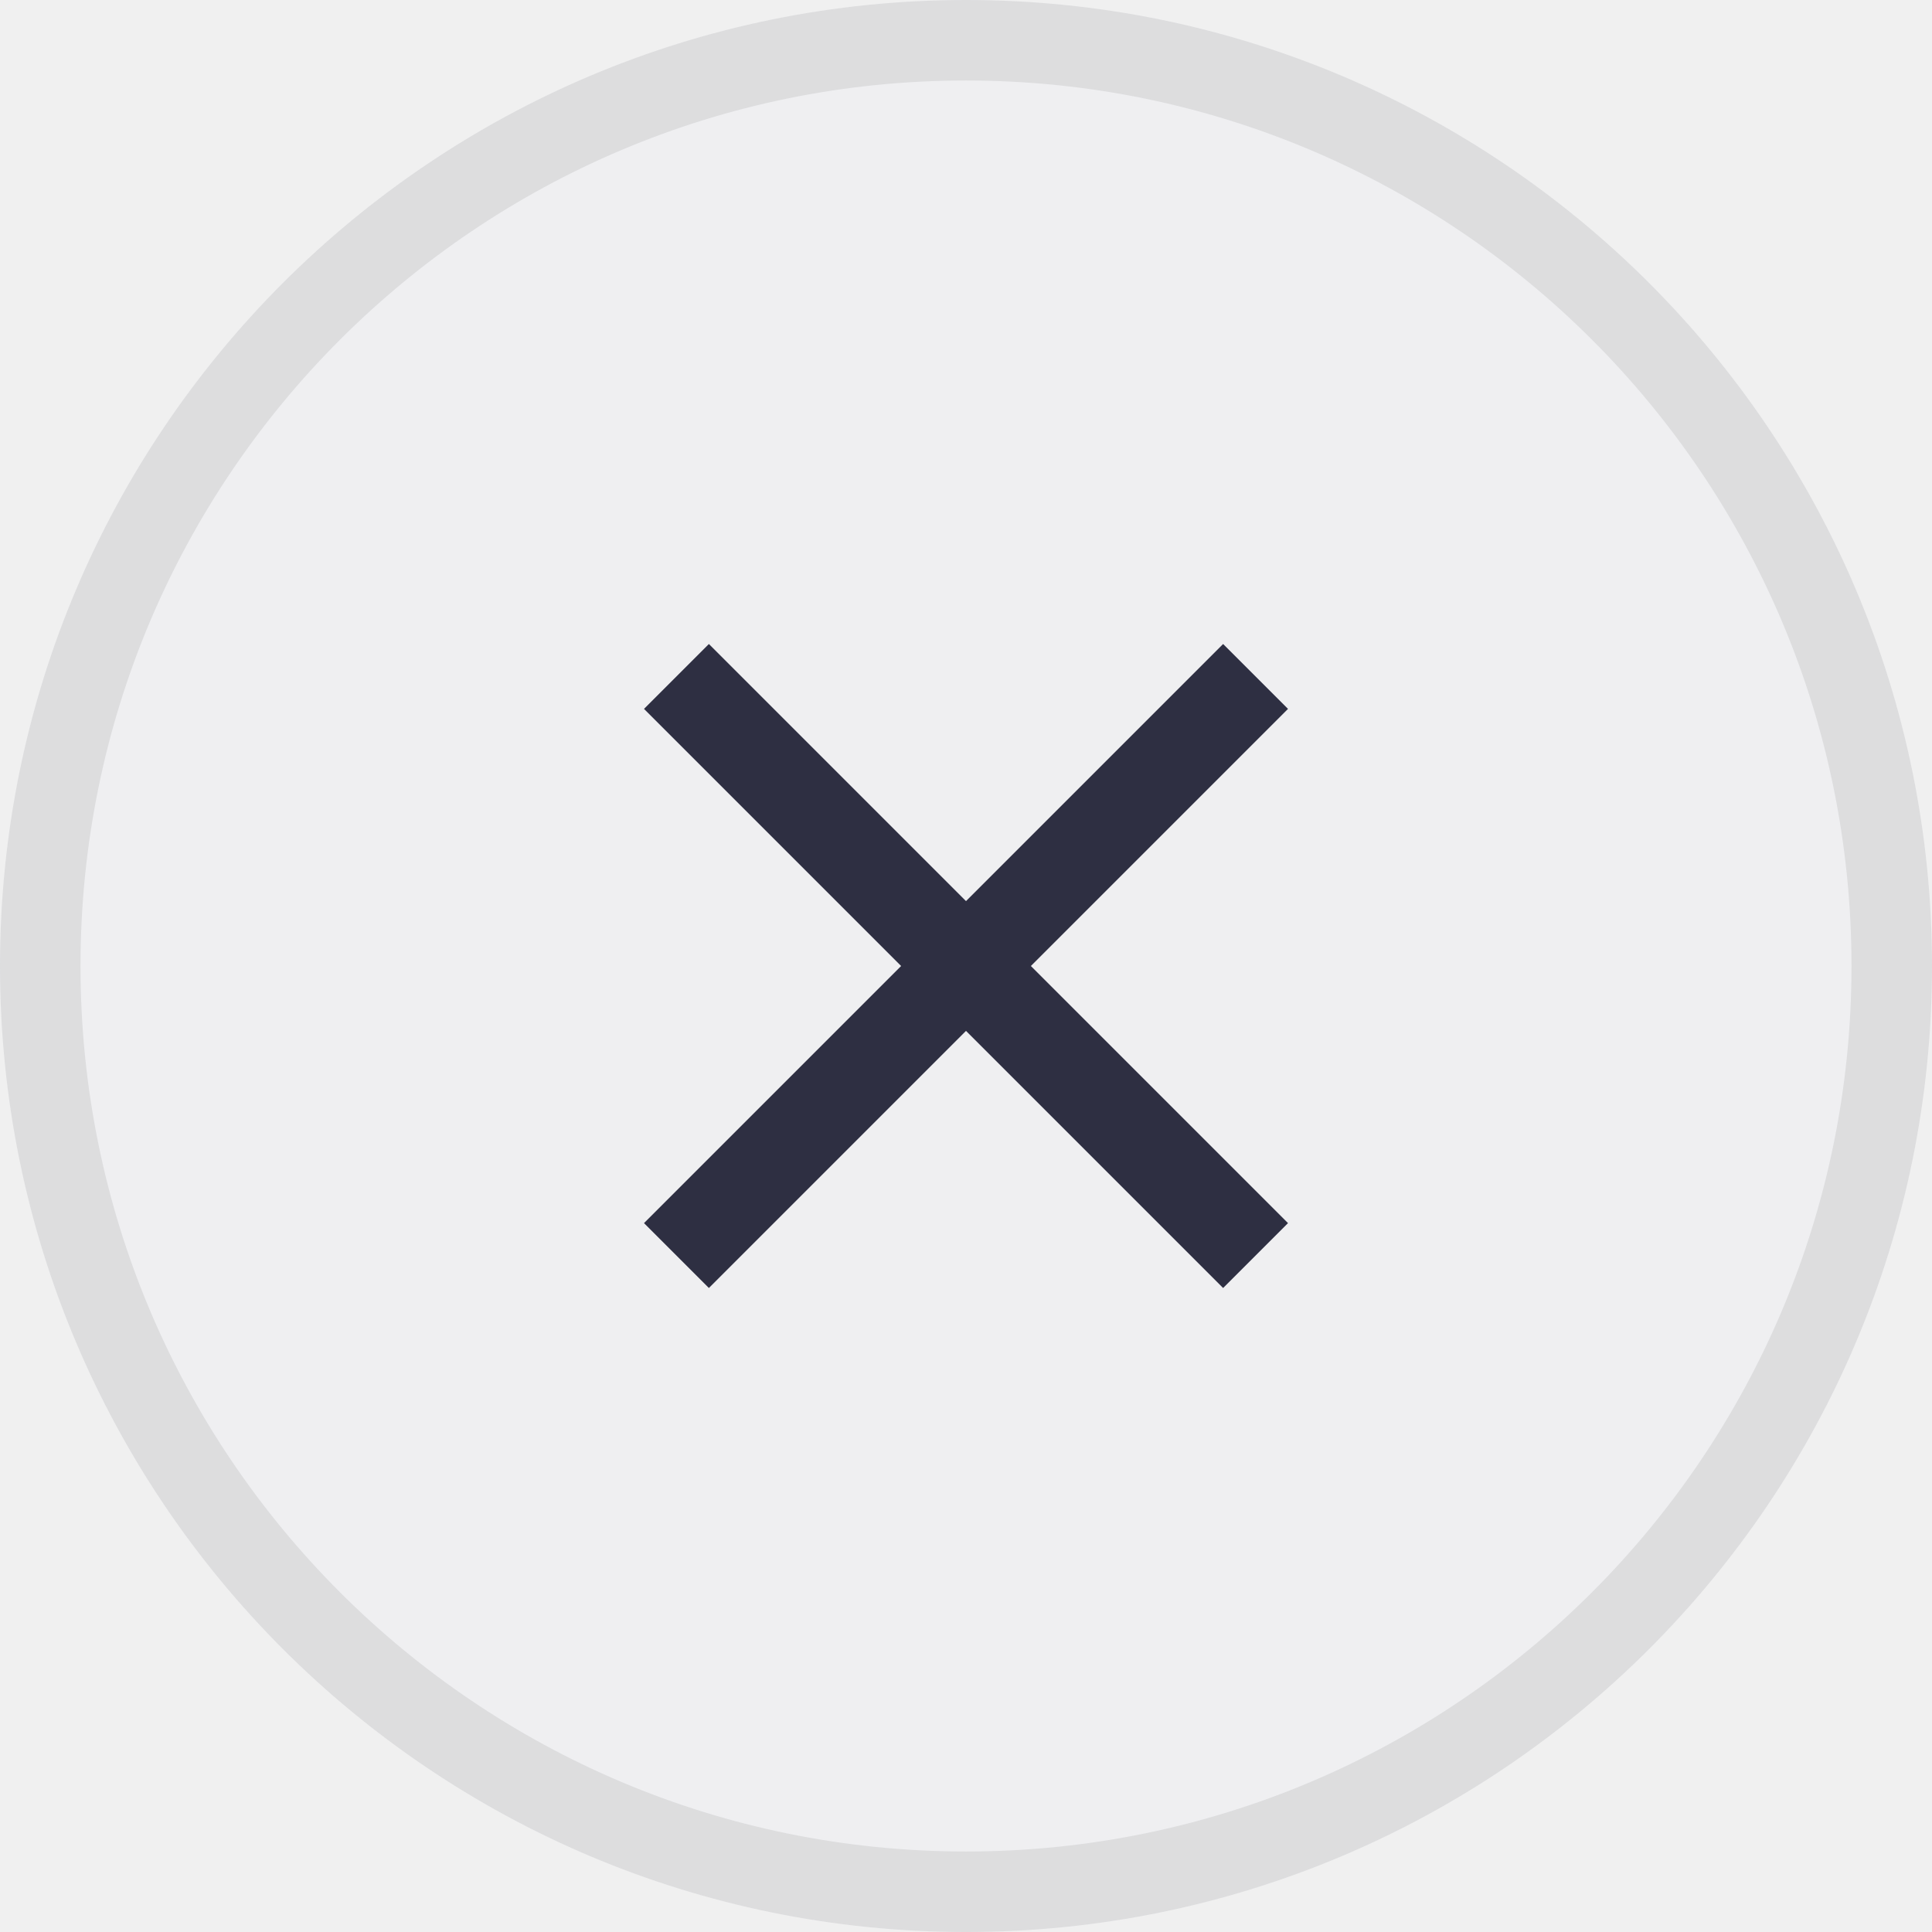
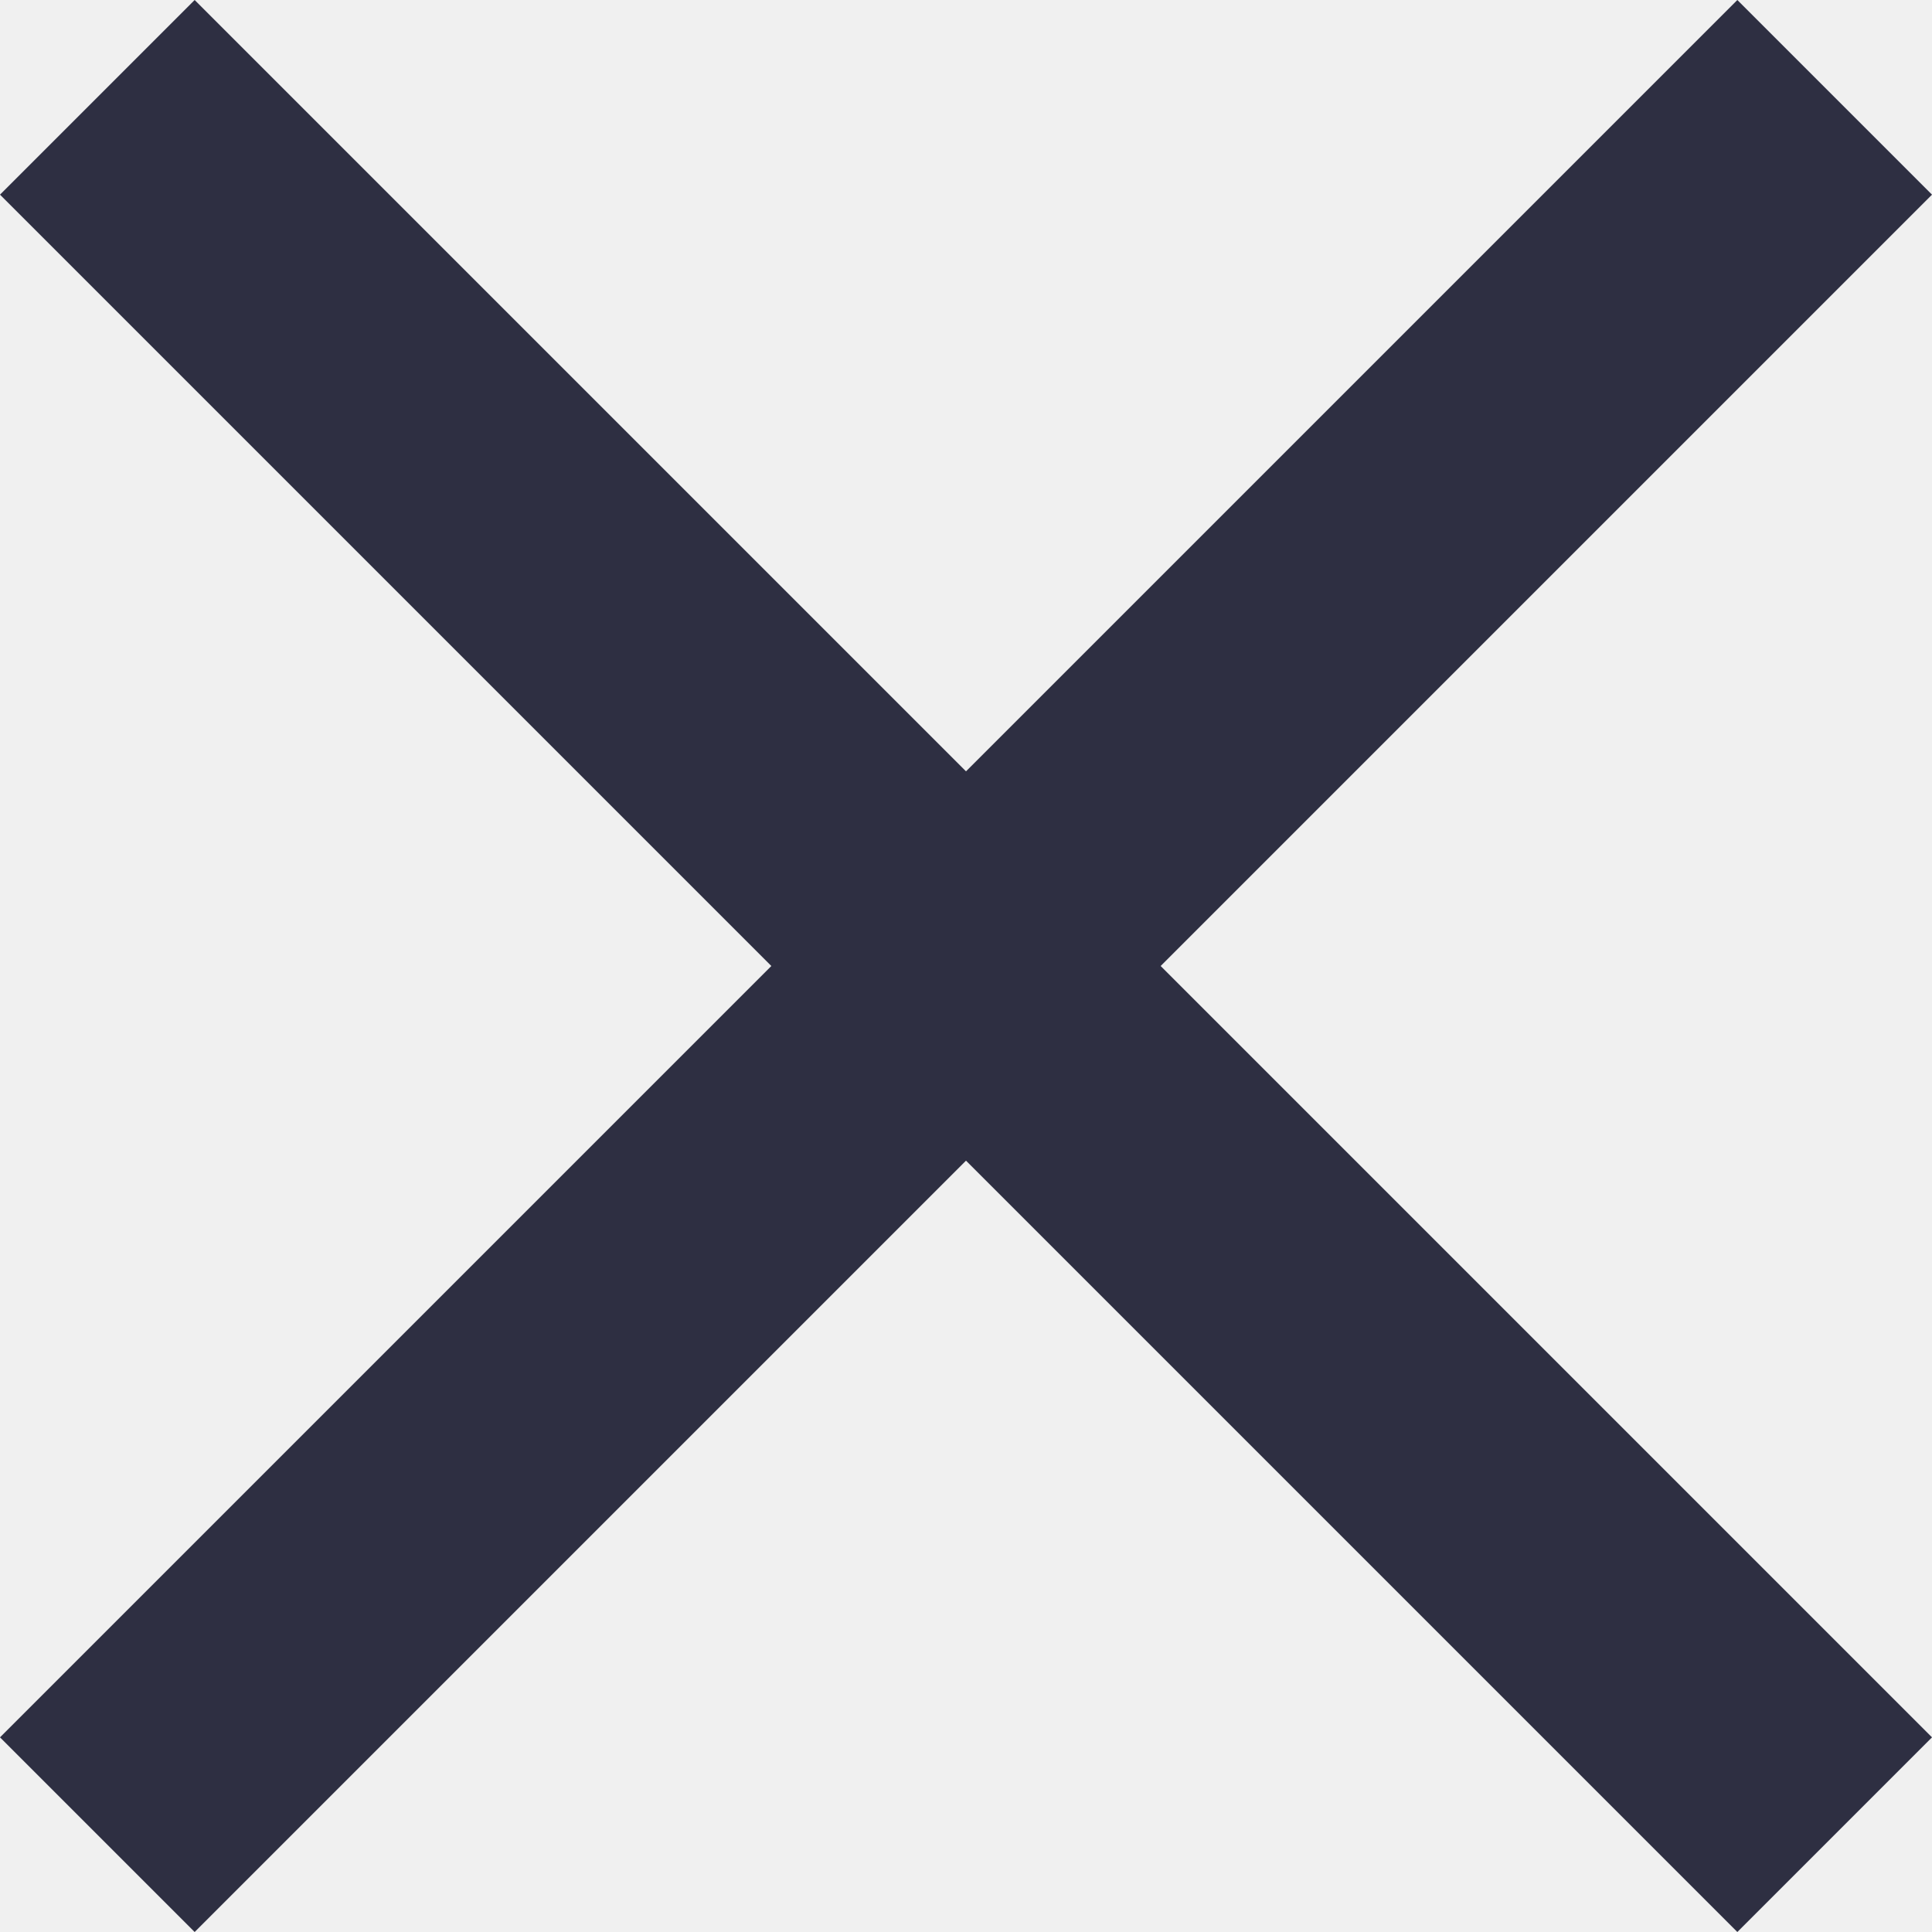
- <svg xmlns="http://www.w3.org/2000/svg" width="24" height="24" viewBox="0 0 24 24" fill="none">
-   <g id="close">
-     <circle id="Ellipse 1" opacity="0.1" cx="12" cy="12" r="11.5" fill="#E7E9FC" stroke="#2E2F42" />
-     <g id="close-black-18dp (2) 1" clip-path="url(#clip0_570569_2980)">
-       <path id="Vector" d="M16 8.806L15.194 8L12 11.194L8.806 8L8 8.806L11.194 12L8 15.194L8.806 16L12 12.806L15.194 16L16 15.194L12.806 12L16 8.806Z" fill="#2E2F42" />
-     </g>
+ <svg xmlns="http://www.w3.org/2000/svg" width="8" height="8" viewBox="0 0 8 8" fill="none">
+   <g id="close-black-18dp (2) 1" clip-path="url(#clip0_647400_1139)">
+     <path id="Vector" d="M8 0.806L7.194 0L4 3.194L0.806 0L0 0.806L3.194 4L0 7.194L0.806 8L4 4.806L7.194 8L8 7.194L4.806 4L8 0.806Z" fill="#2E2F42" />
  </g>
  <defs>
-     <clipPath id="clip0_570569_2980">
-       <rect width="8" height="8" fill="white" transform="translate(8 8)" />
+     <clipPath id="clip0_647400_1139">
+       <rect width="8" height="8" fill="white" />
    </clipPath>
  </defs>
</svg>
